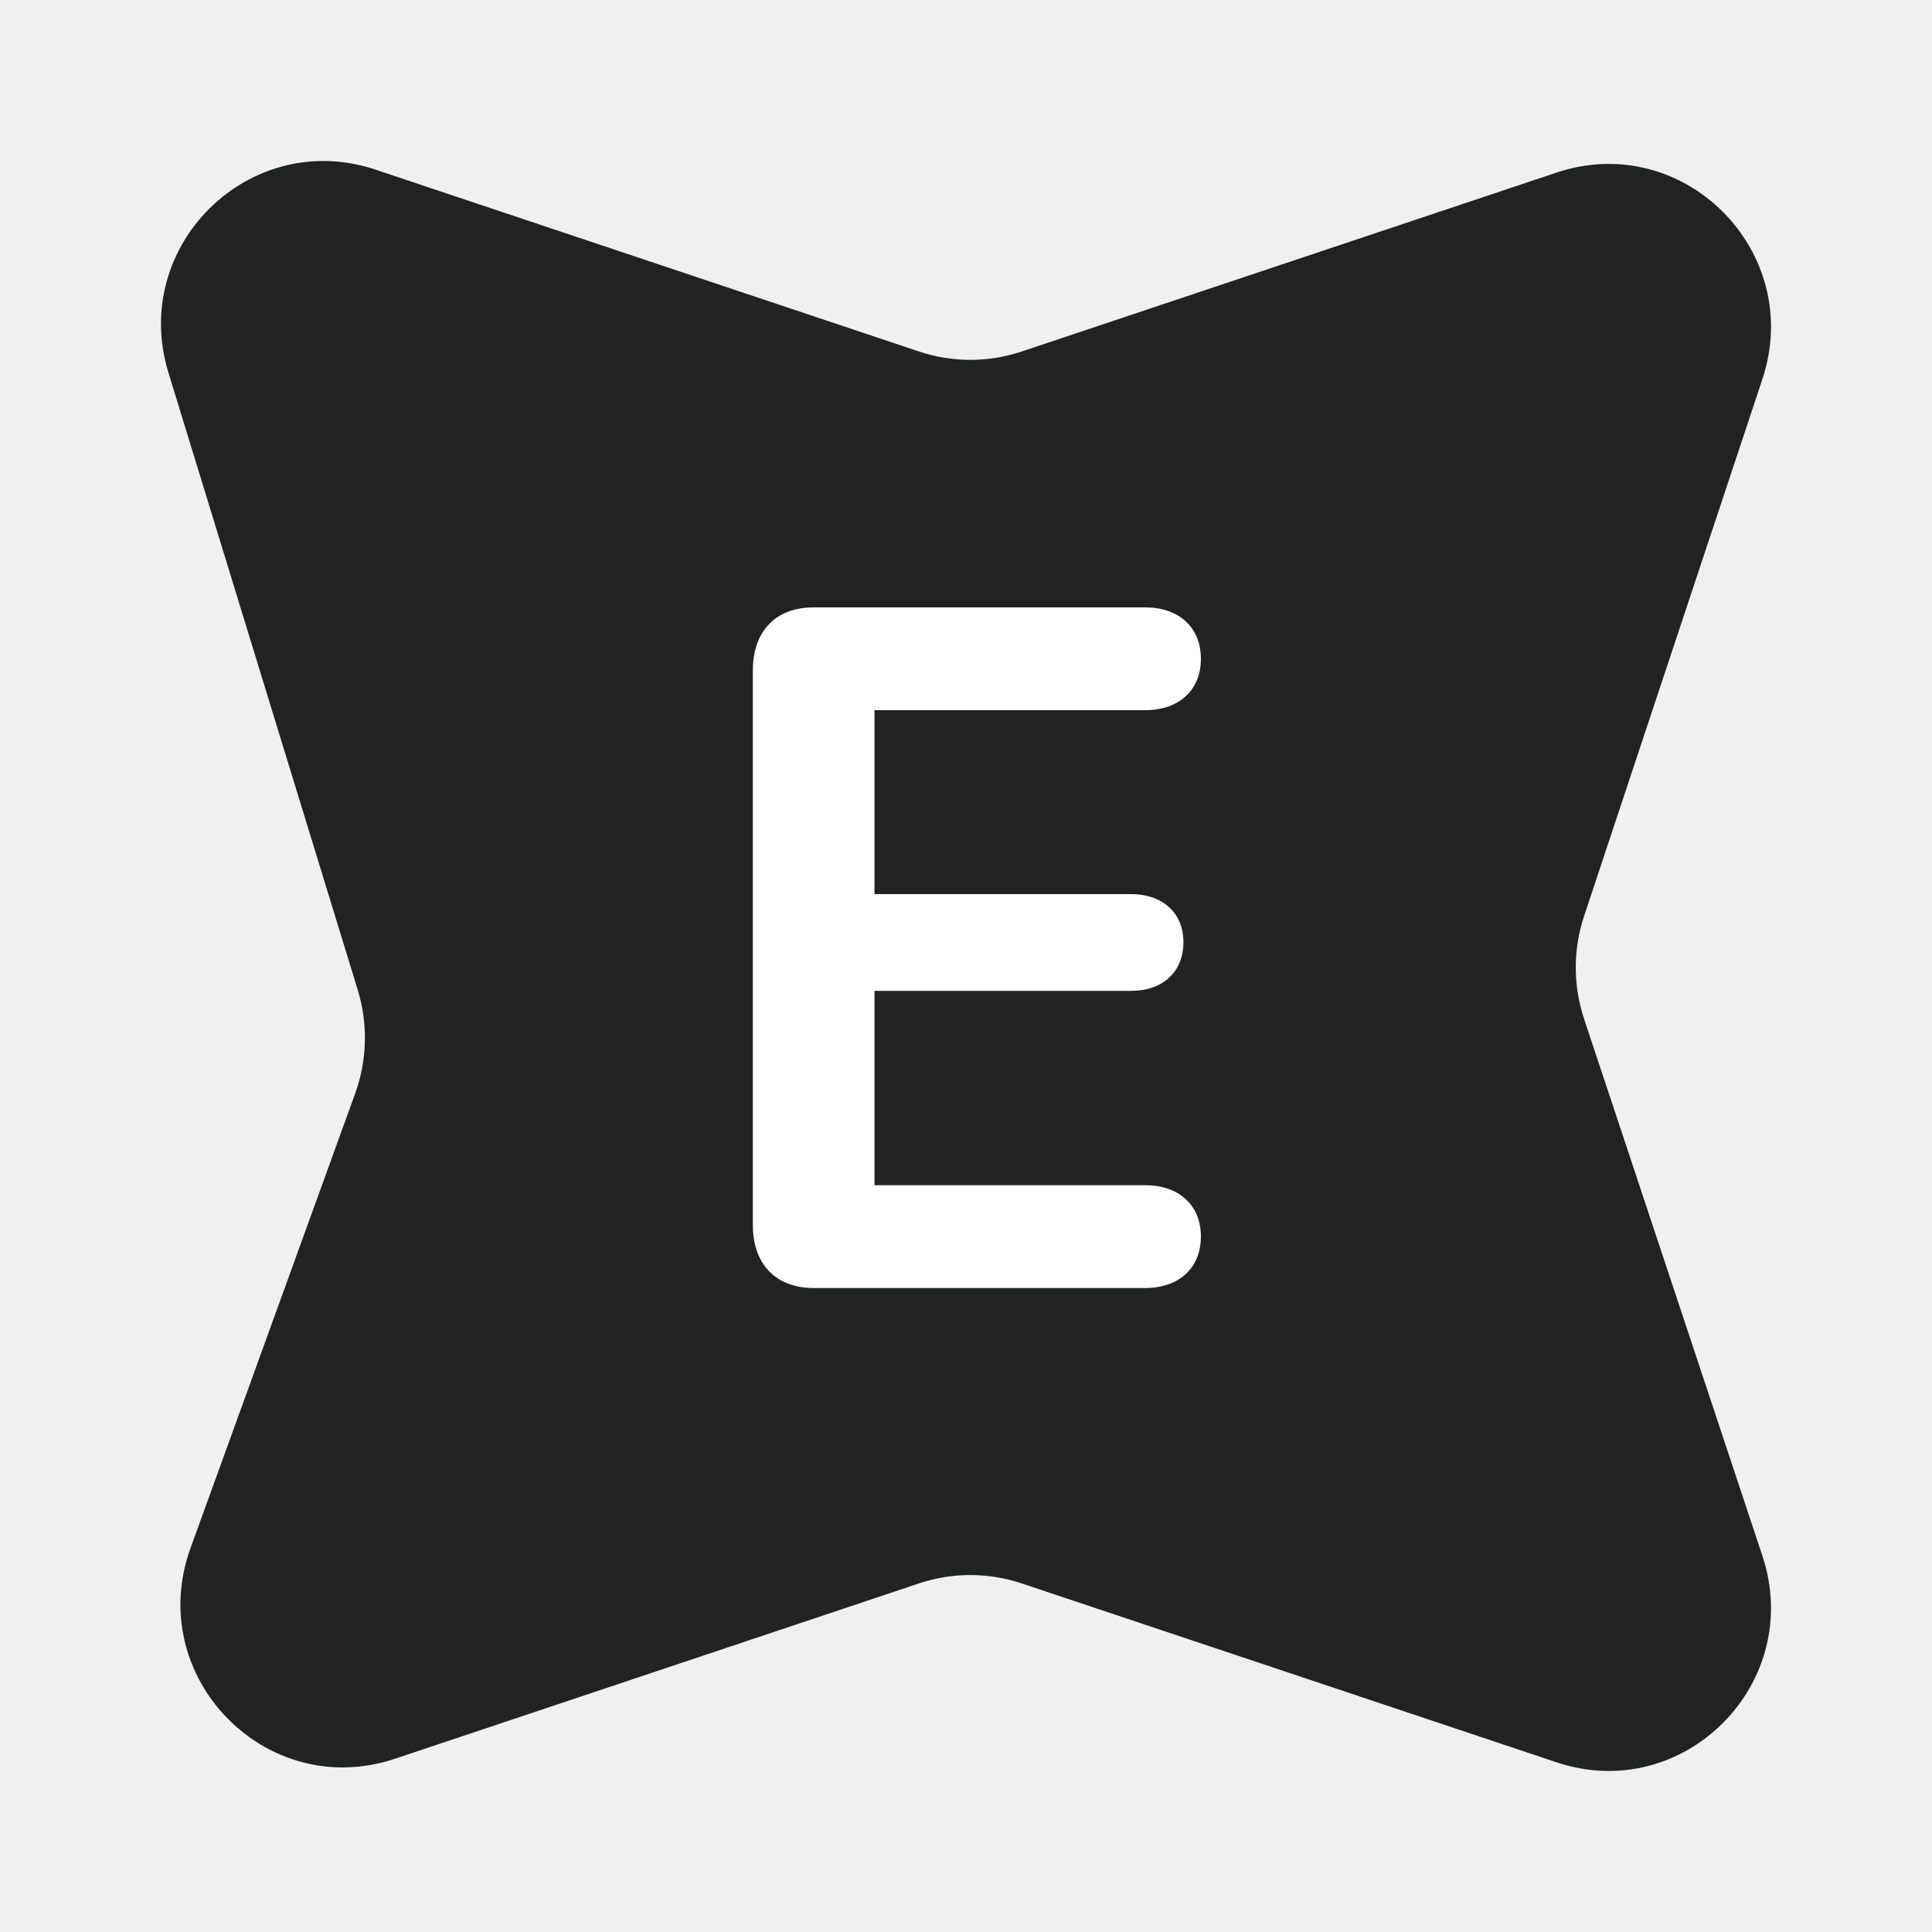
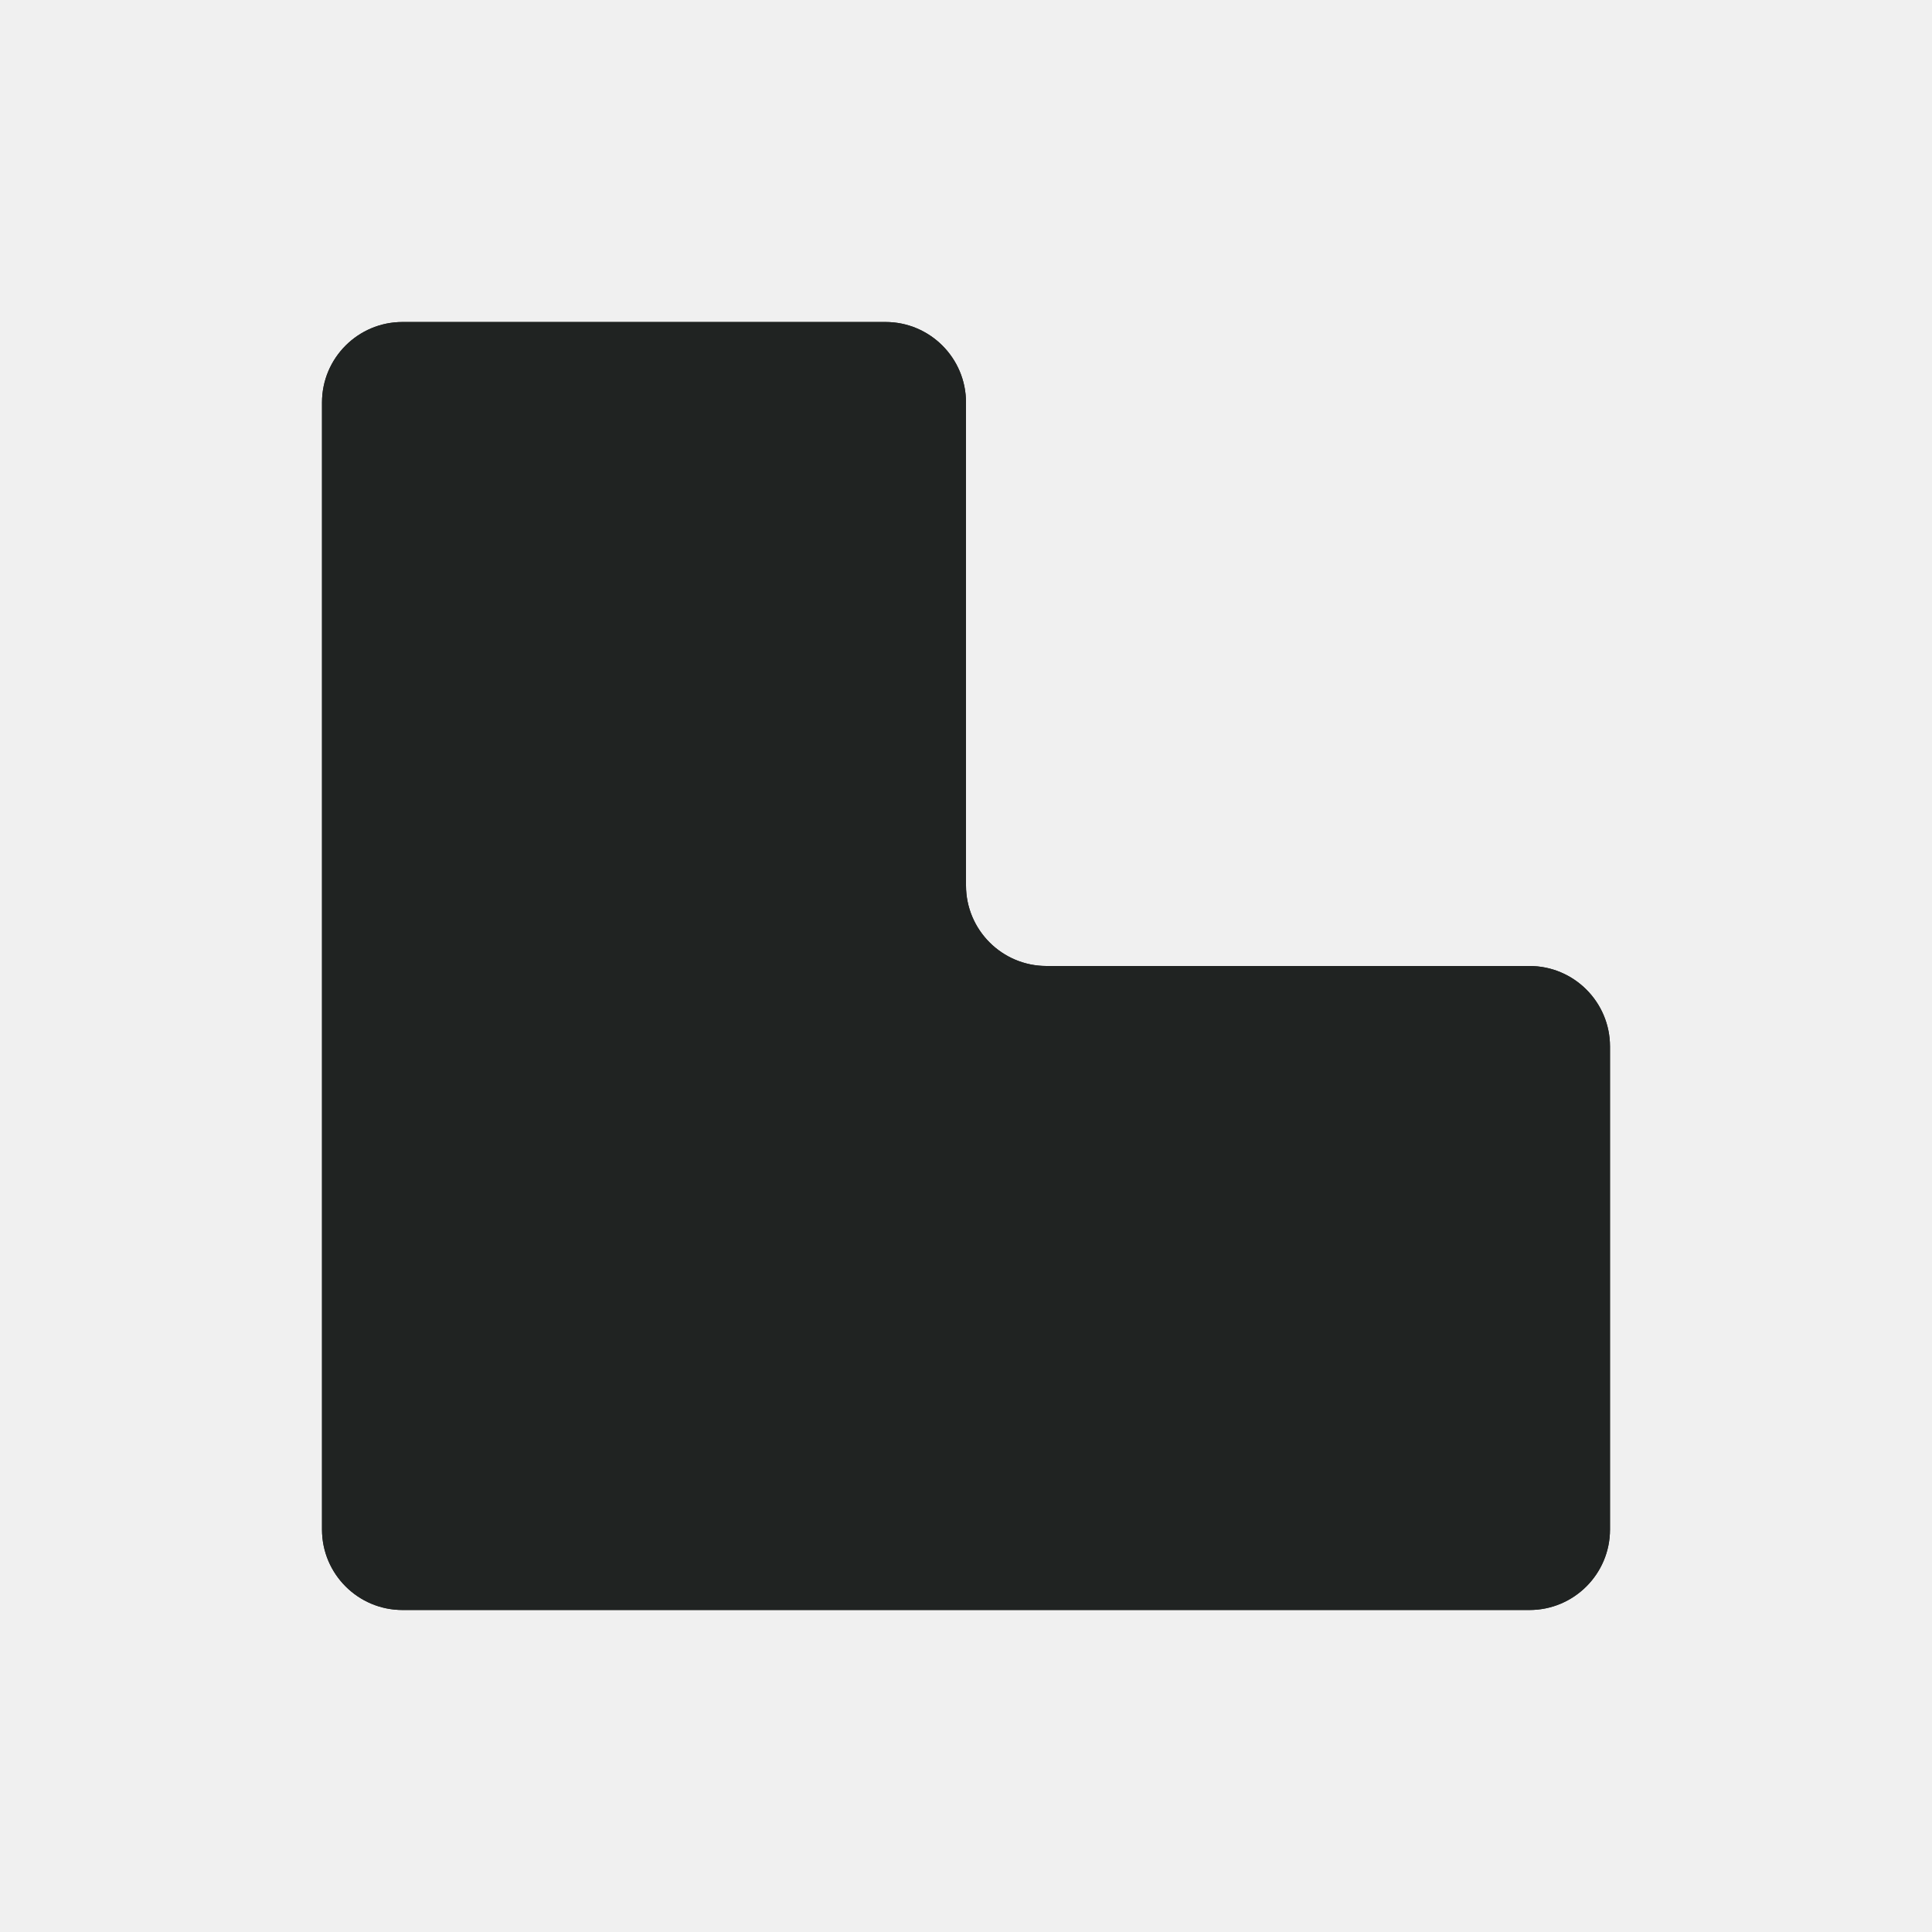
<svg xmlns="http://www.w3.org/2000/svg" width="24" height="24" viewBox="0 0 24 24" fill="none">
-   <path d="M19.336 2.144C20.916 1.615 22.419 3.124 21.893 4.71L19.679 11.377C19.54 11.793 19.54 12.243 19.679 12.66L21.893 19.326C22.419 20.912 20.916 22.421 19.336 21.892L12.693 19.67C12.278 19.531 11.83 19.531 11.415 19.67L4.906 21.848C3.301 22.384 1.789 20.825 2.367 19.23L4.411 13.587C4.562 13.172 4.573 12.72 4.444 12.297L2.092 4.628C1.609 3.051 3.104 1.586 4.664 2.107L11.415 4.366C11.83 4.505 12.278 4.505 12.693 4.366L19.336 2.144Z" fill="#202322" />
-   <path d="M10.107 16H14.227C14.643 16 14.918 15.754 14.918 15.361C14.918 14.969 14.643 14.723 14.227 14.723H10.863V12.309H14.051C14.443 12.309 14.701 12.074 14.701 11.705C14.701 11.336 14.438 11.107 14.051 11.107H10.863V8.822H14.227C14.643 8.822 14.918 8.576 14.918 8.184C14.918 7.791 14.643 7.545 14.227 7.545H10.107C9.639 7.545 9.352 7.838 9.352 8.33V15.215C9.352 15.707 9.639 16 10.107 16Z" fill="white" />
+   <path d="M12 5C12 4.448 11.552 4 11 4H5C4.448 4 4 4.448 4 5V19C4 19.552 4.448 20 5 20H19C19.552 20 20 19.552 20 19V13C20 12.448 19.552 12 19 12H13C12.448 12 12 11.552 12 11V5Z" fill="#202322" />
+   <path d="M12 5C12 4.448 11.552 4 11 4H5C4.448 4 4 4.448 4 5V19C4 19.552 4.448 20 5 20H19C19.552 20 20 19.552 20 19V13C20 12.448 19.552 12 19 12H13C12.448 12 12 11.552 12 11V5Z" fill="#202322" />
</svg>
